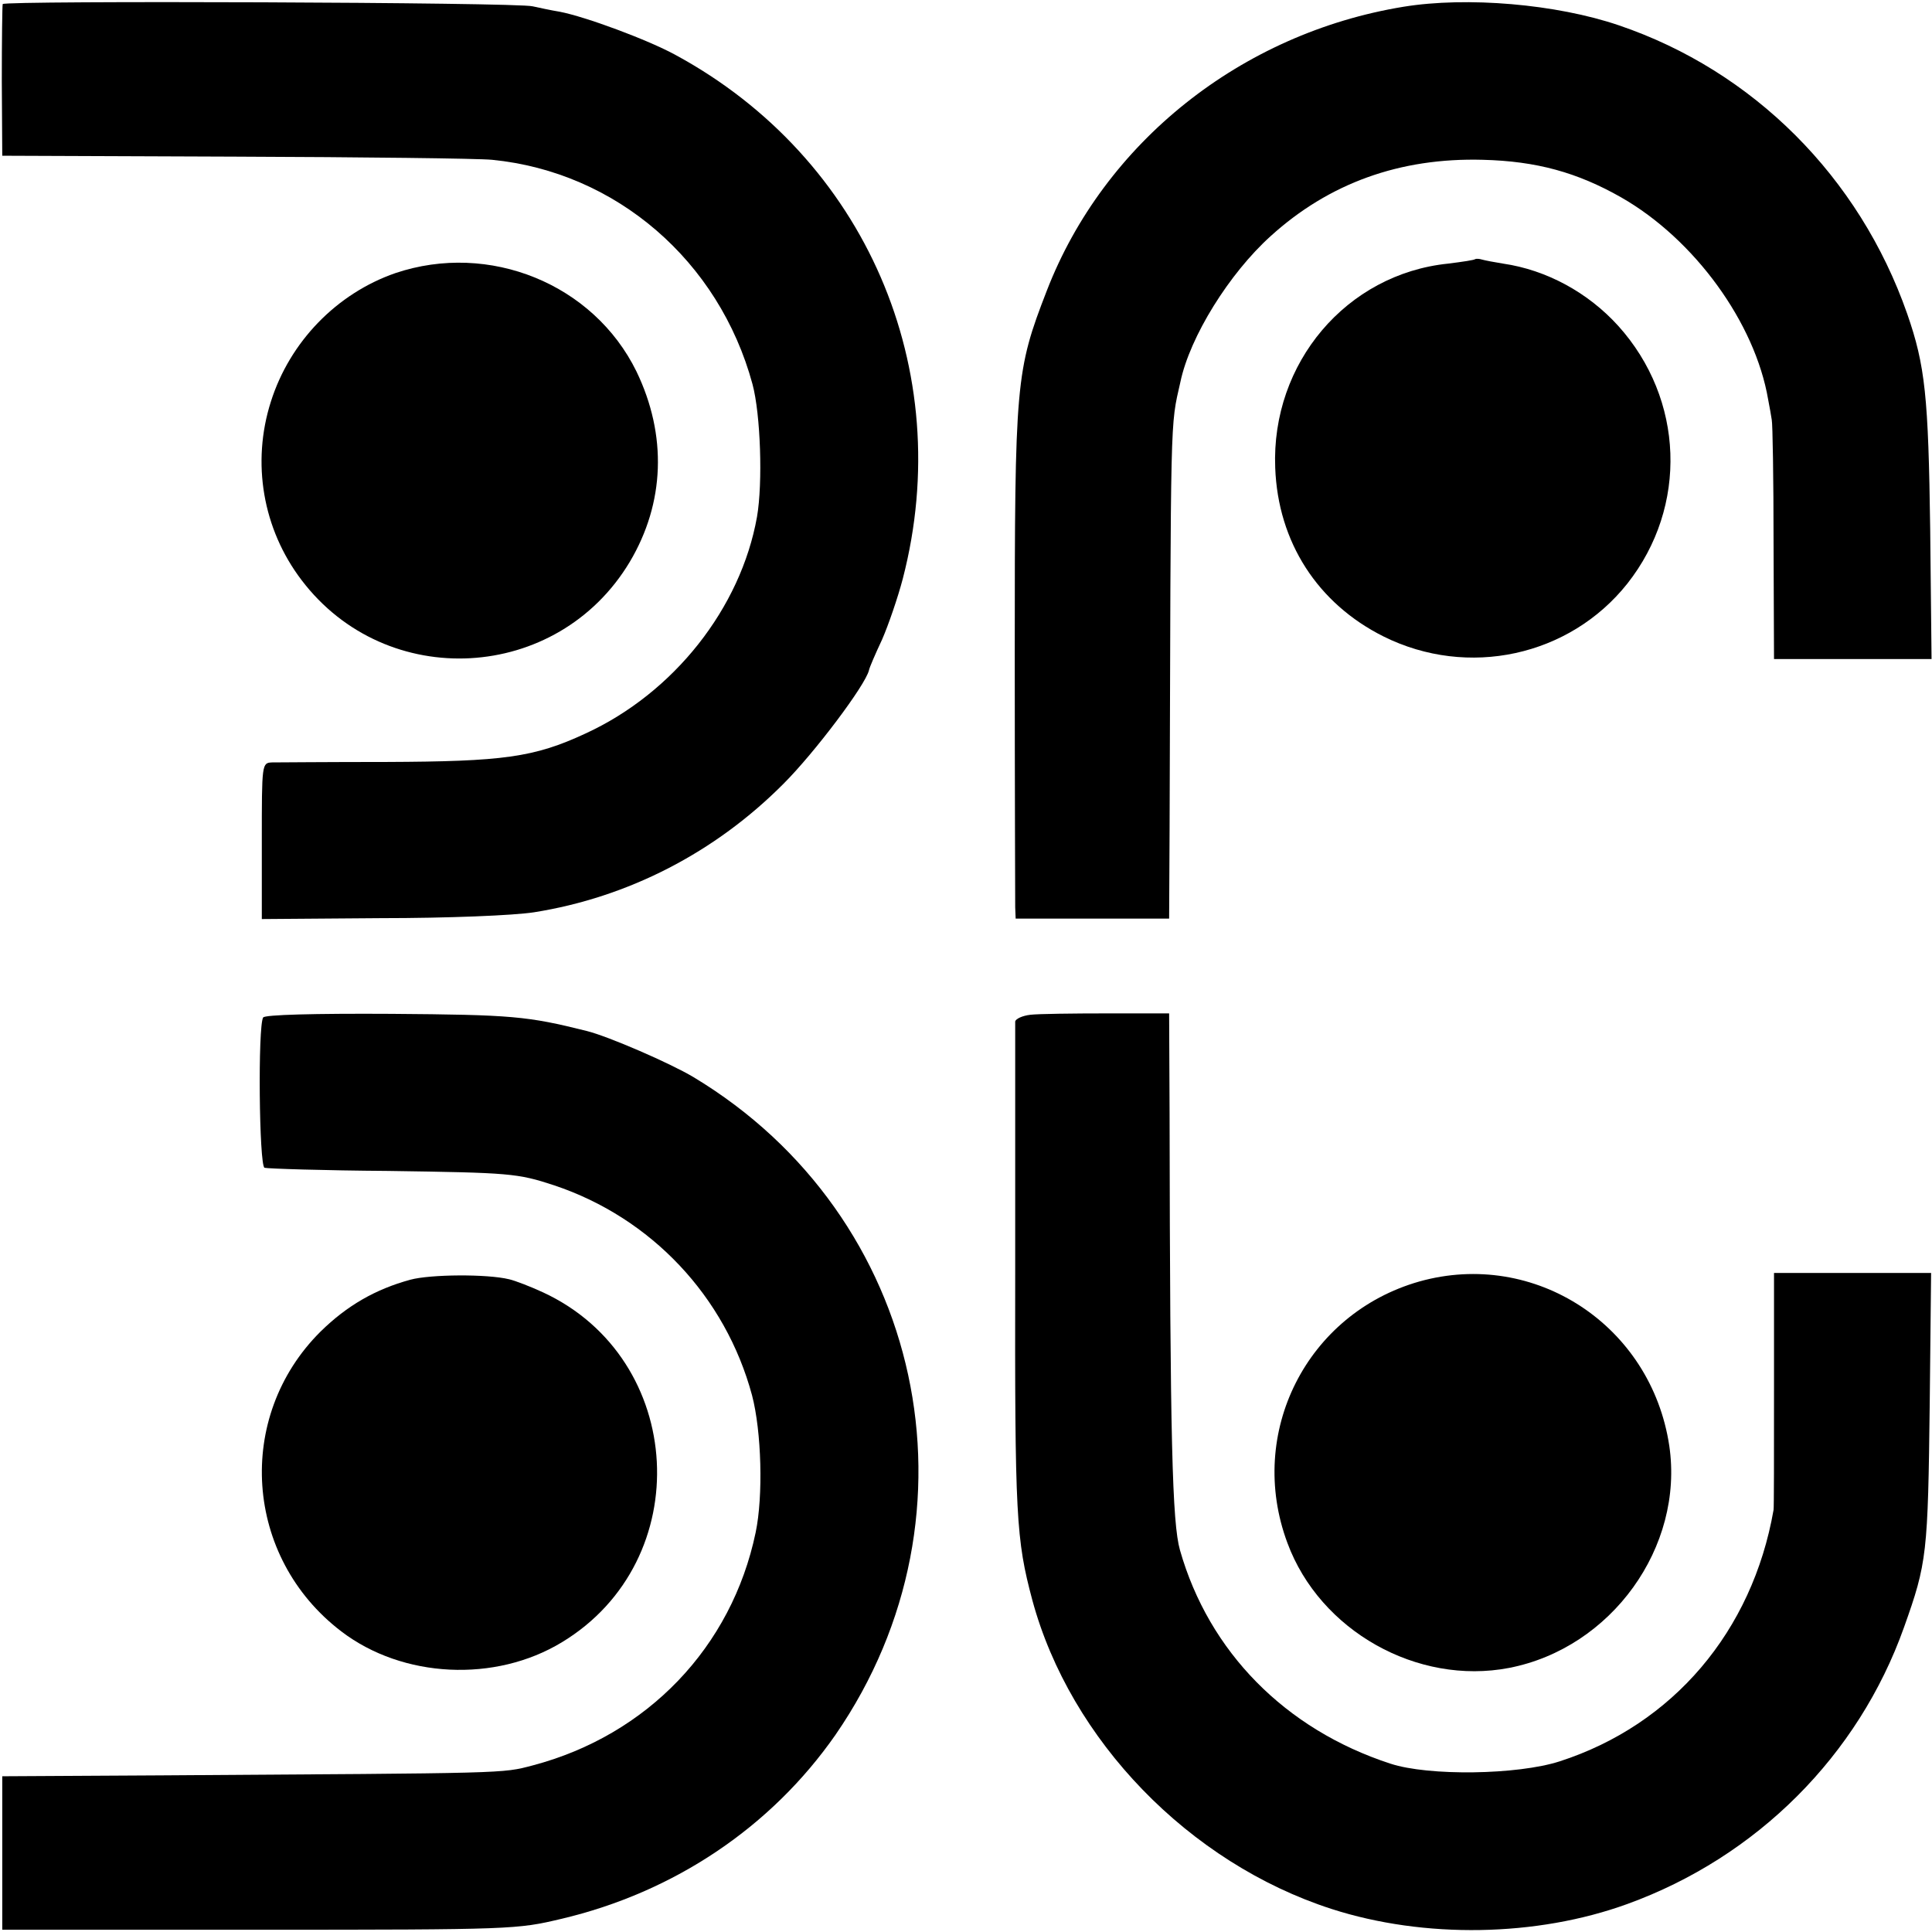
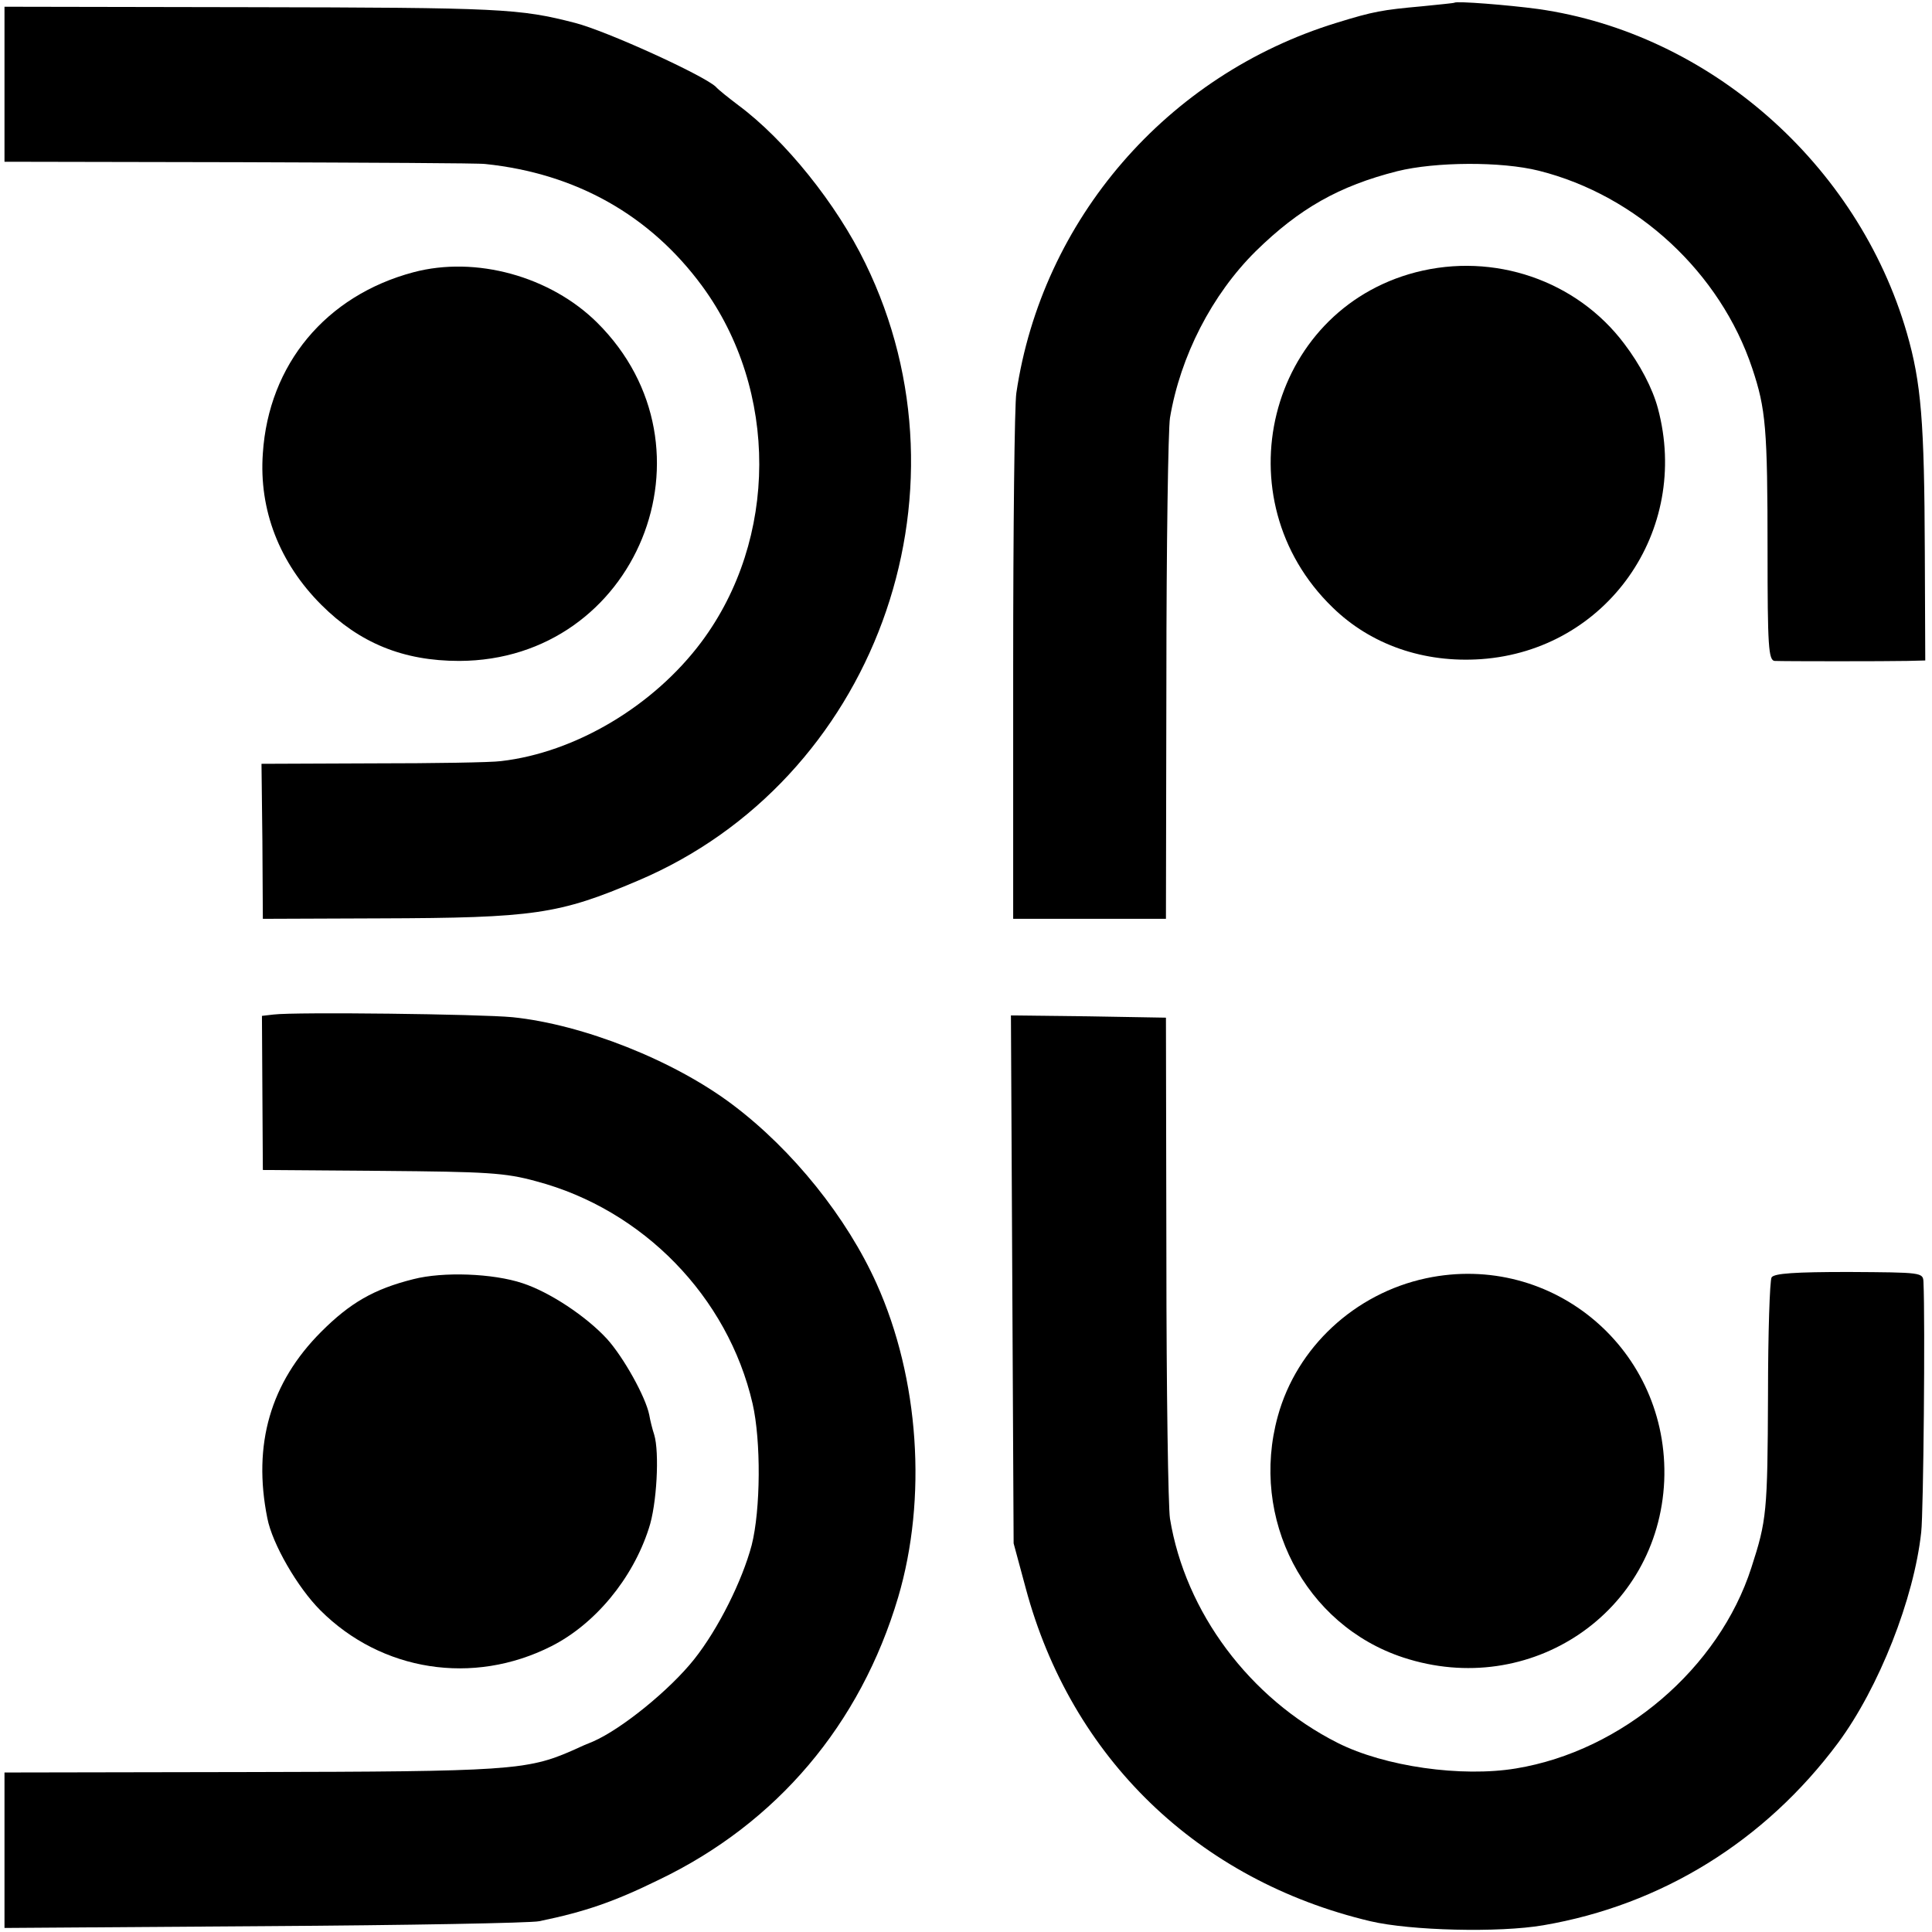
- <svg xmlns="http://www.w3.org/2000/svg" version="1.0" width="428pt" height="428pt" viewBox="0 0 428 428" preserveAspectRatio="xMidYMid meet">
-   <g transform="translate(0,428) scale(0.1,-0.1)" fill="#000000" stroke="none">
-     <path d="M6 4271 c-1 -3 -2 -80 -2 -171 l1 -165 515 -2 c283 -1 540 -4 570 -7 275 -27 503 -224 577 -497 18 -67 23 -219 10 -294 -36 -202 -184 -390 -380 -480 -114 -53 -182 -62 -442 -63 -126 0 -240 -1 -252 -1 -23 -1 -23 -2 -23 -174 l0 -173 263 2 c150 0 295 6 340 13 208 33 401 132 553 285 69 69 181 218 189 251 1 6 14 36 29 68 14 32 35 93 46 135 120 463 -83 932 -503 1160 -62 34 -200 85 -257 96 -19 3 -46 9 -60 12 -33 9 -1170 13 -1174 5z" />
-     <path d="M3109 4265 c-360 -59 -663 -301 -790 -629 -69 -178 -71 -202 -71 -801 0 -297 1 -551 1 -565 l1 -25 170 0 170 0 1 195 c3 941 1 892 24 994 21 100 108 240 200 323 129 117 286 174 470 169 119 -3 209 -28 306 -83 163 -93 297 -278 326 -448 3 -16 7 -37 8 -45 2 -8 4 -131 4 -272 l1 -258 174 0 175 0 -3 288 c-4 294 -11 362 -51 477 -106 303 -341 538 -639 639 -138 47 -336 64 -477 41z" />
-     <path d="M3268 3706 c-1 -2 -28 -6 -60 -10 -225 -23 -392 -220 -383 -452 6 -165 94 -301 240 -374 187 -93 412 -44 540 117 135 171 126 409 -20 571 -67 74 -159 124 -255 138 -19 3 -40 7 -47 9 -6 2 -13 2 -15 1z" />
-     <path d="M876 3675 c-130 -45 -234 -152 -276 -285 -43 -135 -18 -282 68 -395 188 -248 567 -227 727 40 78 131 83 281 15 422 -95 194 -326 288 -534 218z" />
-     <path d="M583 2026 c-12 -19 -9 -328 3 -333 7 -2 131 -6 275 -7 269 -4 285 -5 367 -32 215 -72 379 -246 438 -465 21 -80 25 -223 8 -304 -53 -254 -240 -449 -494 -516 -69 -18 -49 -17 -820 -22 l-355 -2 0 -170 0 -170 570 0 c562 0 571 1 668 24 251 59 466 204 608 408 338 490 196 1150 -315 1457 -52 31 -188 90 -236 102 -132 33 -165 36 -433 38 -172 1 -280 -2 -284 -8z" />
-     <path d="M2283 2032 c-18 -2 -33 -9 -34 -15 0 -7 0 -255 0 -552 -1 -546 2 -595 38 -730 84 -310 347 -582 663 -684 205 -66 454 -62 655 11 287 104 512 329 613 613 51 143 53 162 57 498 l3 287 -174 0 -174 0 0 -260 c0 -143 0 -262 -1 -265 -47 -269 -223 -476 -474 -557 -93 -30 -290 -33 -375 -5 -233 76 -402 248 -466 473 -17 60 -22 241 -23 969 l-1 220 -138 0 c-75 0 -152 -1 -169 -3z" />
-     <path d="M909 1445 c-77 -21 -140 -57 -199 -115 -190 -189 -169 -500 46 -664 136 -104 341 -114 489 -24 299 181 275 628 -42 775 -28 13 -62 26 -75 29 -49 12 -175 11 -219 -1z" />
-     <path d="M3144 1441 c-249 -71 -383 -335 -292 -579 72 -195 288 -316 491 -277 227 44 388 268 355 492 -40 267 -298 436 -554 364z" />
+ <svg xmlns="http://www.w3.org/2000/svg" version="1.0" width="430pt" height="430pt" viewBox="0 0 430 430" preserveAspectRatio="xMidYMid meet">
+   <g transform="translate(0,430) scale(0.1,-0.1)" fill="#000000" stroke="none">
+     <path d="M3237 4294 c-1 -1 -33 -4 -72 -8 -88 -8 -107 -11 -191 -37 -377 -116 -655 -438 -712 -824 -4 -27 -7 -302 -7 -610 l0 -560 170 0 170 0 1 535 c0 294 4 555 8 580 23 137 93 274 191 371 97 95 185 145 315 178 85 21 231 22 315 1 219 -55 404 -227 475 -440 30 -90 34 -132 34 -407 0 -211 2 -243 16 -244 22 -1 248 -1 295 0 l40 1 -1 242 c-1 290 -8 376 -40 487 -109 376 -440 667 -821 721 -67 9 -181 18 -186 14z" />
+     <path d="M10 4113 l0 -173 523 -1 c287 -1 533 -2 547 -4 202 -21 367 -114 483 -272 170 -232 169 -563 -2 -792 -107 -143 -281 -246 -446 -265 -22 -3 -151 -5 -286 -5 l-247 -1 2 -172 1 -173 260 1 c344 1 399 9 575 84 524 222 758 858 506 1374 -64 132 -179 275 -283 352 -21 16 -44 34 -50 41 -28 26 -243 124 -313 142 -124 32 -164 34 -727 35 l-543 1 0 -172z" />
+     <path d="M920 3694 c-195 -52 -322 -205 -335 -403 -9 -126 37 -244 130 -337 85 -85 182 -125 307 -125 395 1 588 474 307 753 -104 103 -270 149 -409 112z" />
+     <path d="M3151 3694 c-330 -86 -434 -505 -185 -746 85 -83 203 -124 331 -115 279 20 466 285 393 558 -12 45 -40 98 -75 144 -106 141 -290 204 -464 159z" />
+     <path d="M609 2042 l-26 -3 1 -172 1 -171 265 -2 c233 -2 274 -4 343 -23 238 -63 427 -257 482 -495 19 -83 18 -236 -2 -315 -21 -79 -74 -186 -128 -254 -54 -68 -161 -155 -225 -183 -8 -3 -29 -12 -46 -20 -100 -44 -143 -47 -716 -48 l-548 -1 0 -173 0 -173 578 4 c317 2 593 7 612 11 102 21 166 43 266 92 263 126 449 346 533 629 65 220 47 487 -48 698 -66 147 -186 297 -320 398 -131 99 -334 179 -490 195 -72 7 -483 12 -532 6z" />
+     <path d="M2253 1453 l3 -588 27 -100 c101 -377 383 -650 767 -741 89 -21 286 -26 385 -9 263 45 493 187 656 406 91 123 169 321 185 469 5 44 9 470 5 557 -1 21 -4 21 -166 22 -119 0 -166 -3 -172 -12 -4 -6 -8 -124 -8 -262 -1 -261 -3 -279 -37 -384 -72 -224 -287 -408 -524 -447 -121 -20 -292 4 -397 57 -196 99 -339 291 -373 499 -4 25 -8 286 -8 580 l-1 535 -173 3 -172 2 3 -587z" />
+     <path d="M920 1453 c-88 -22 -141 -53 -205 -117 -113 -113 -153 -251 -120 -415 11 -57 67 -154 118 -205 136 -136 340 -168 514 -80 97 49 181 150 217 262 18 53 24 170 12 209 -4 12 -9 32 -11 44 -8 40 -57 128 -94 169 -46 50 -127 104 -188 124 -66 22 -177 26 -243 9z" />
+     <path d="M3174 1455 c-159 -34 -288 -154 -330 -307 -63 -228 60 -465 279 -537 283 -93 568 100 581 393 12 290 -247 511 -530 451z" />
  </g>
</svg>
